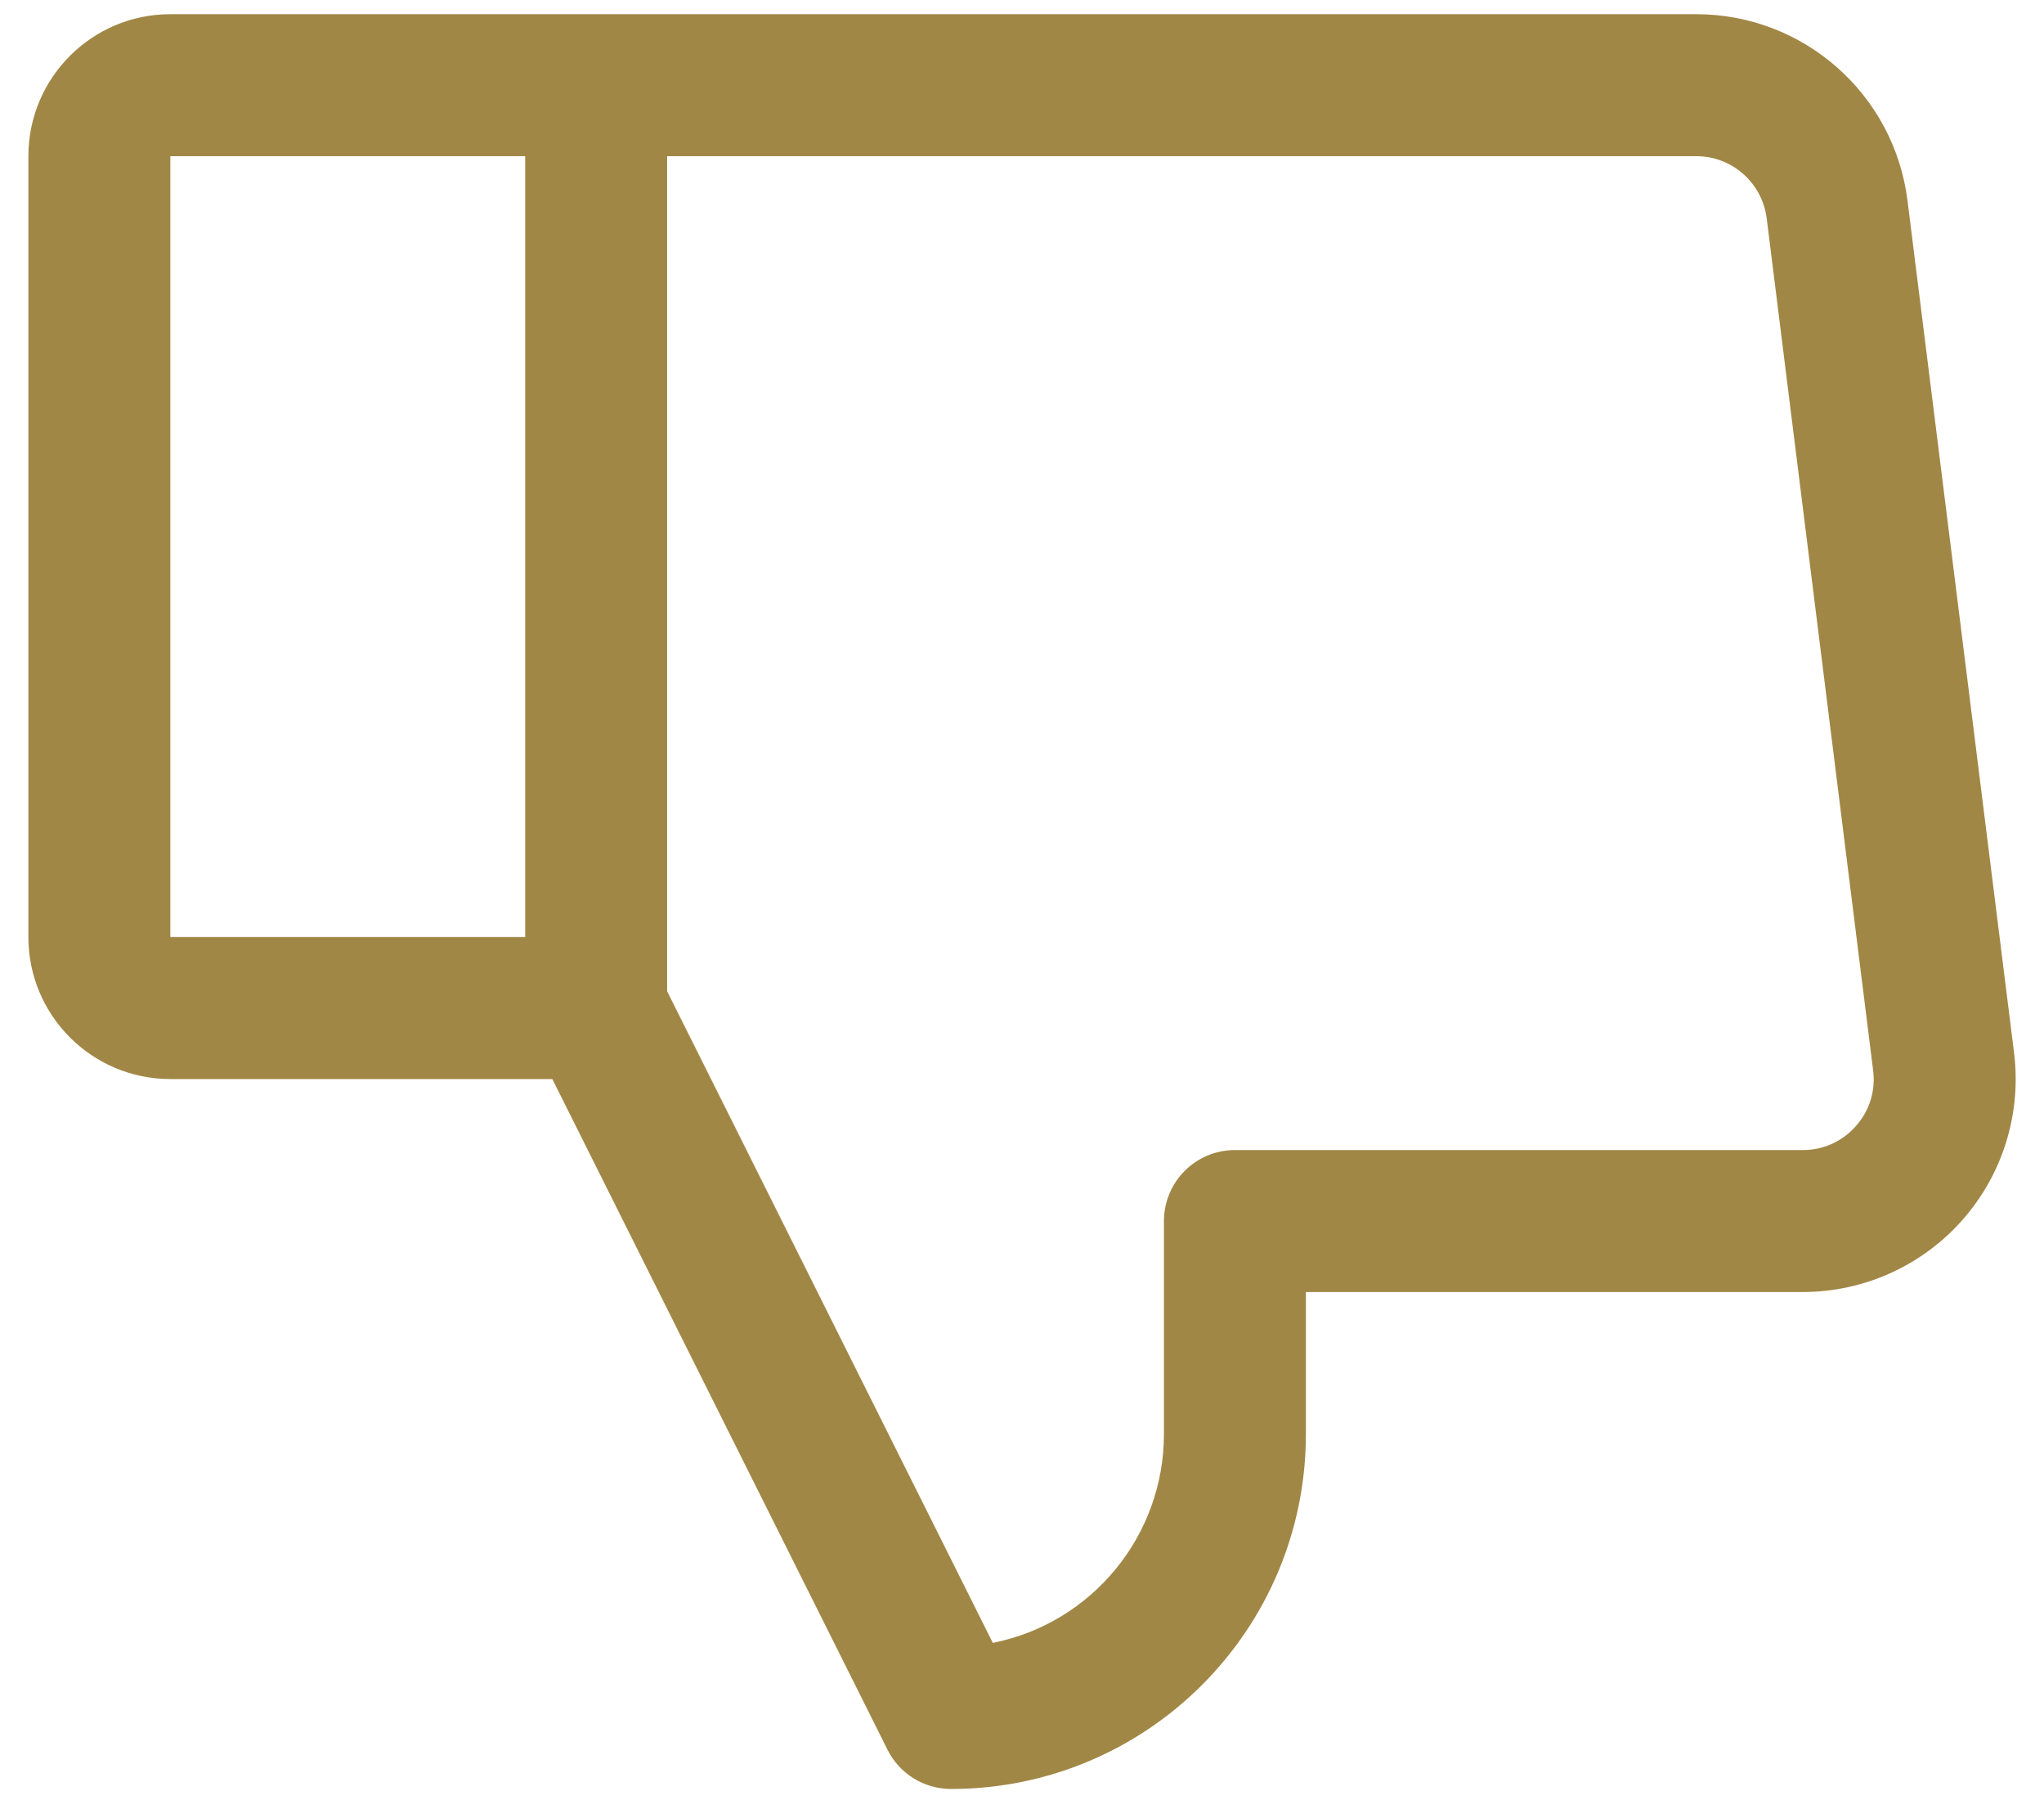
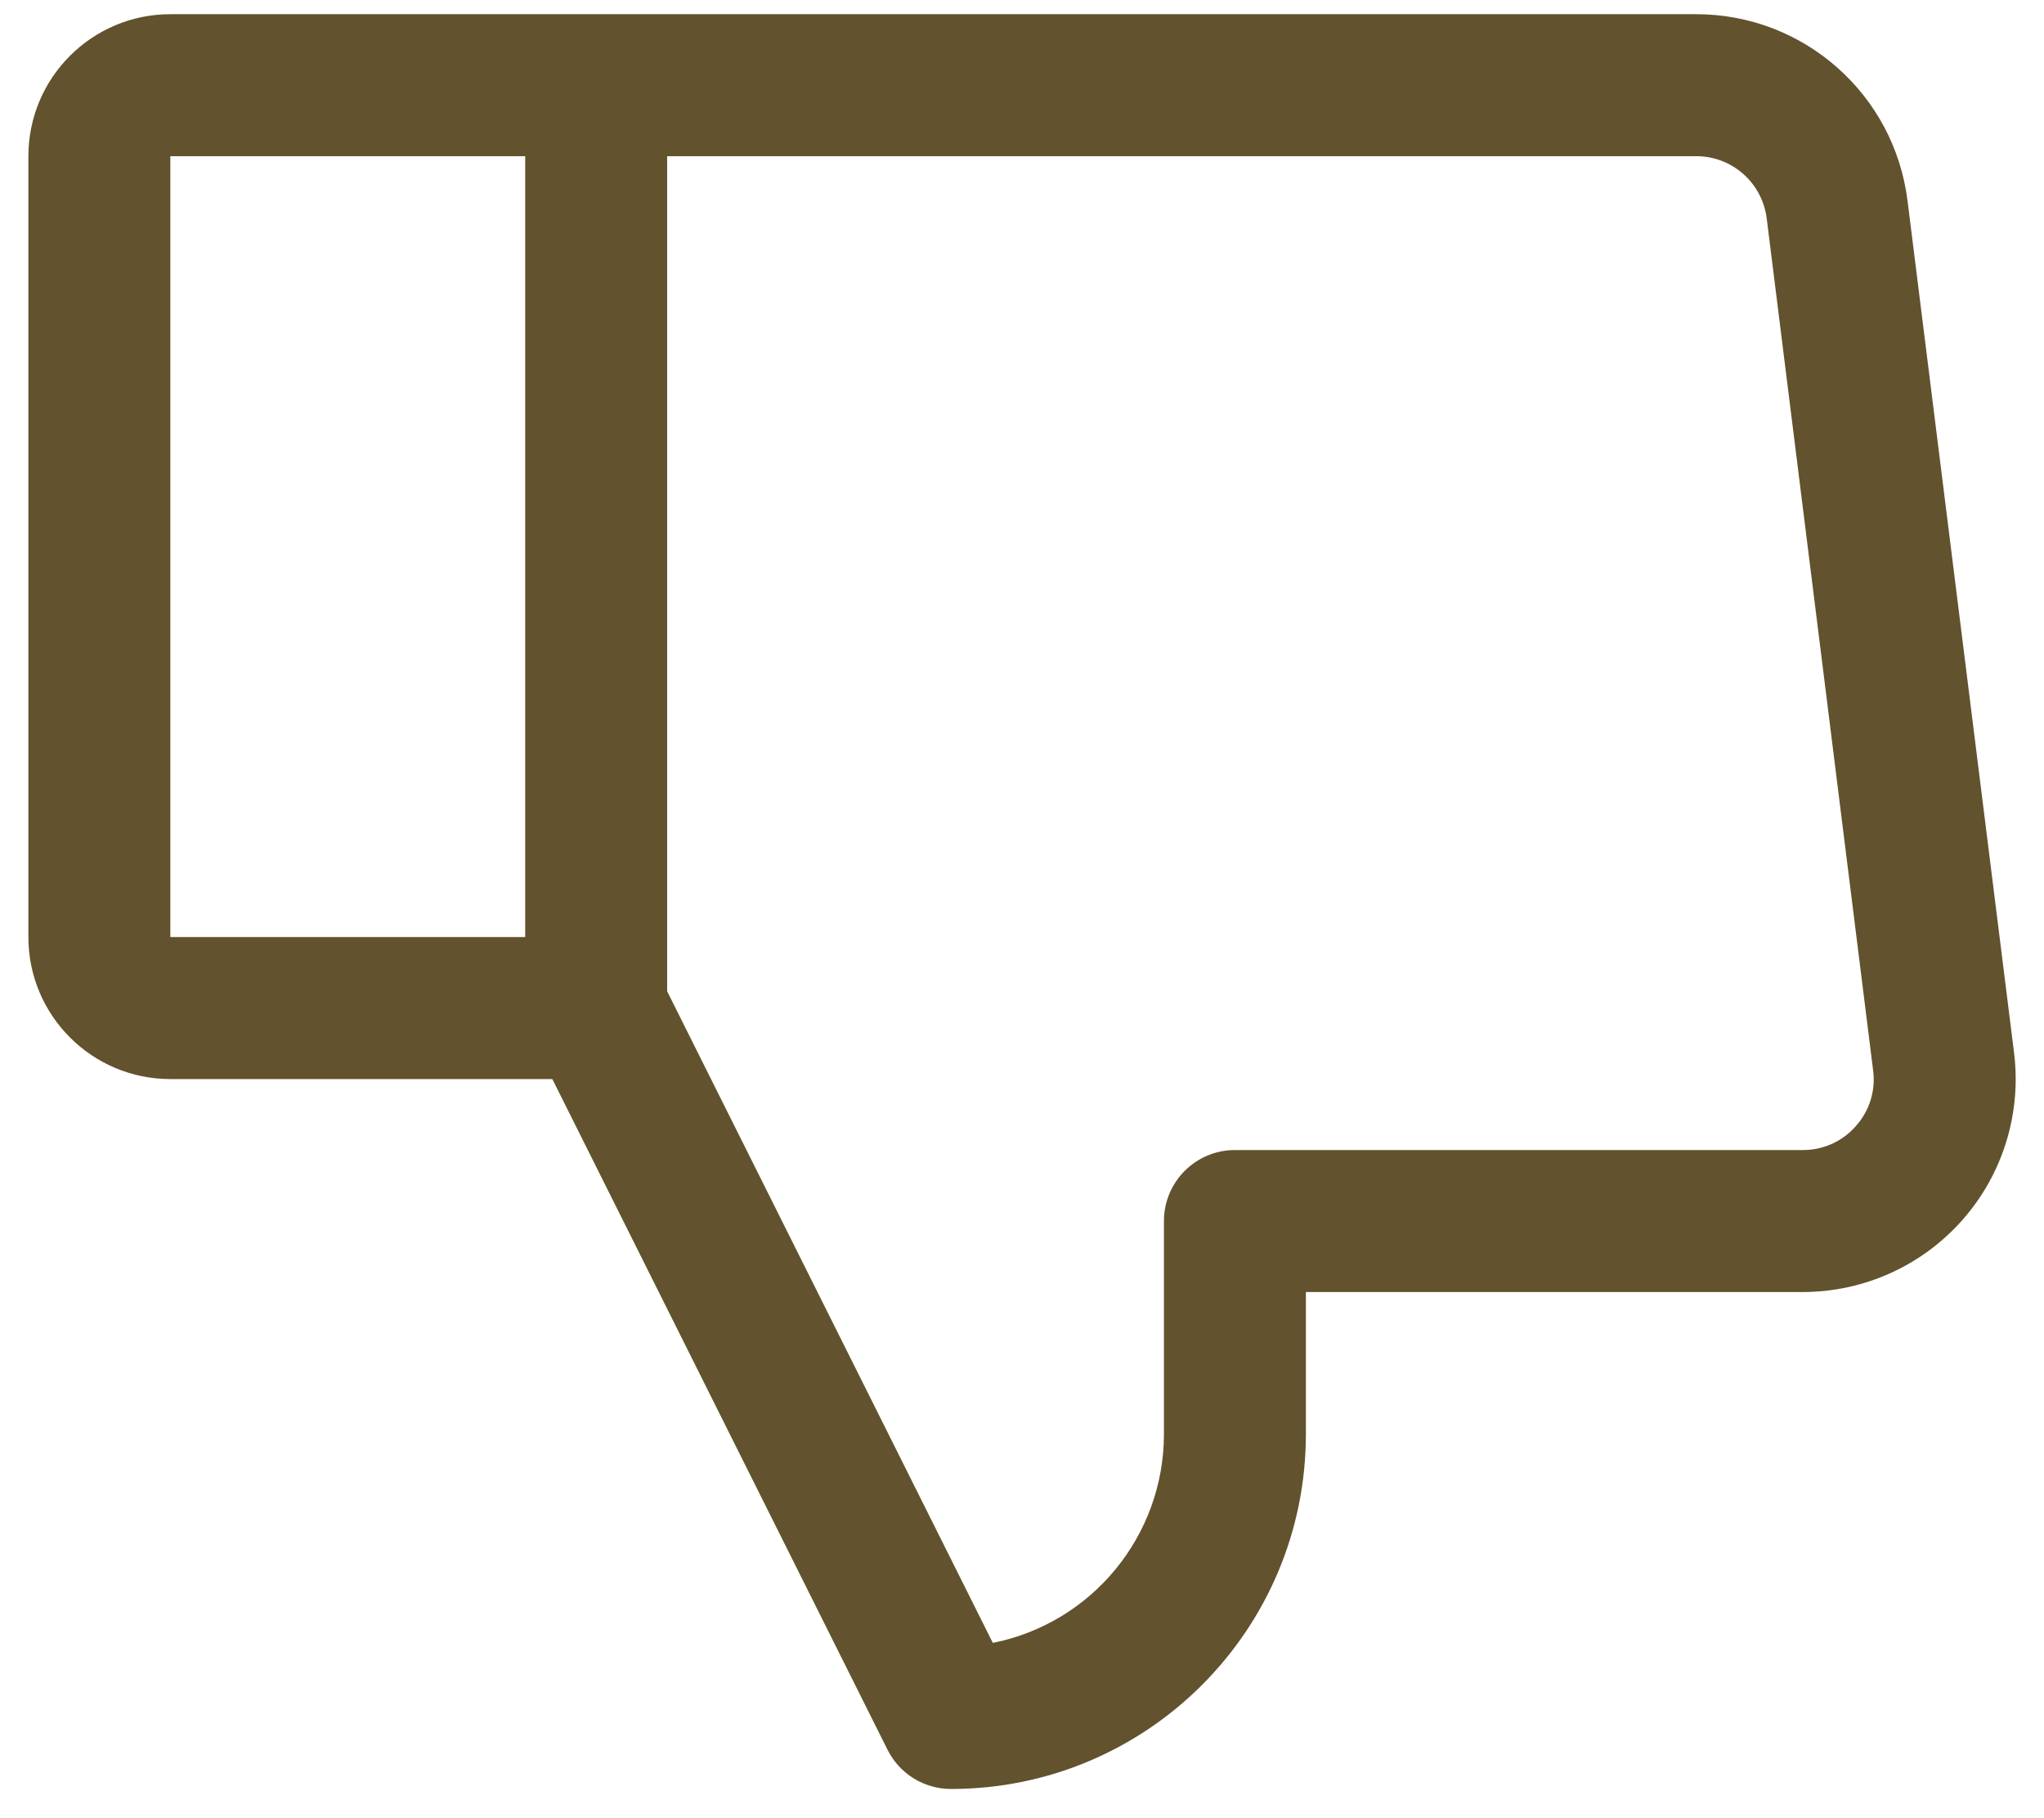
<svg xmlns="http://www.w3.org/2000/svg" width="18" height="16" viewBox="0 0 18 16" fill="none">
-   <path fill-rule="evenodd" clip-rule="evenodd" d="M17.736 9.266L16.798 1.766C16.68 0.828 15.883 0.125 14.938 0.125H1.5C0.81 0.125 0.25 0.685 0.25 1.375V8.25C0.25 8.94 0.81 9.5 1.5 9.5H4.864L7.816 15.405C7.922 15.617 8.138 15.75 8.375 15.75C10.101 15.75 11.5 14.351 11.5 12.625V11.375H15.875C16.413 11.375 16.926 11.144 17.282 10.74C17.638 10.337 17.803 9.8 17.736 9.266ZM4.625 8.25H1.5V1.375H4.625V8.25ZM16.344 9.913C16.226 10.049 16.055 10.126 15.875 10.125H10.875C10.53 10.125 10.25 10.405 10.25 10.75V12.625C10.25 13.519 9.619 14.289 8.743 14.464L5.875 8.727V1.375H14.938C15.253 1.375 15.518 1.609 15.558 1.922L16.495 9.422C16.519 9.6 16.464 9.779 16.344 9.913Z" fill="#A18745" />
+   <path fill-rule="evenodd" clip-rule="evenodd" d="M17.736 9.266L16.798 1.766C16.68 0.828 15.883 0.125 14.938 0.125H1.5C0.81 0.125 0.25 0.685 0.25 1.375V8.25C0.25 8.94 0.81 9.5 1.5 9.5H4.864L7.816 15.405C7.922 15.617 8.138 15.75 8.375 15.75C10.101 15.75 11.5 14.351 11.5 12.625V11.375H15.875C16.413 11.375 16.926 11.144 17.282 10.74C17.638 10.337 17.803 9.8 17.736 9.266ZM4.625 8.25H1.5V1.375H4.625V8.25ZM16.344 9.913C16.226 10.049 16.055 10.126 15.875 10.125H10.875C10.53 10.125 10.25 10.405 10.25 10.75V12.625C10.25 13.519 9.619 14.289 8.743 14.464L5.875 8.727V1.375H14.938C15.253 1.375 15.518 1.609 15.558 1.922L16.495 9.422C16.519 9.6 16.464 9.779 16.344 9.913Z" fill="#62522D" />
</svg>
